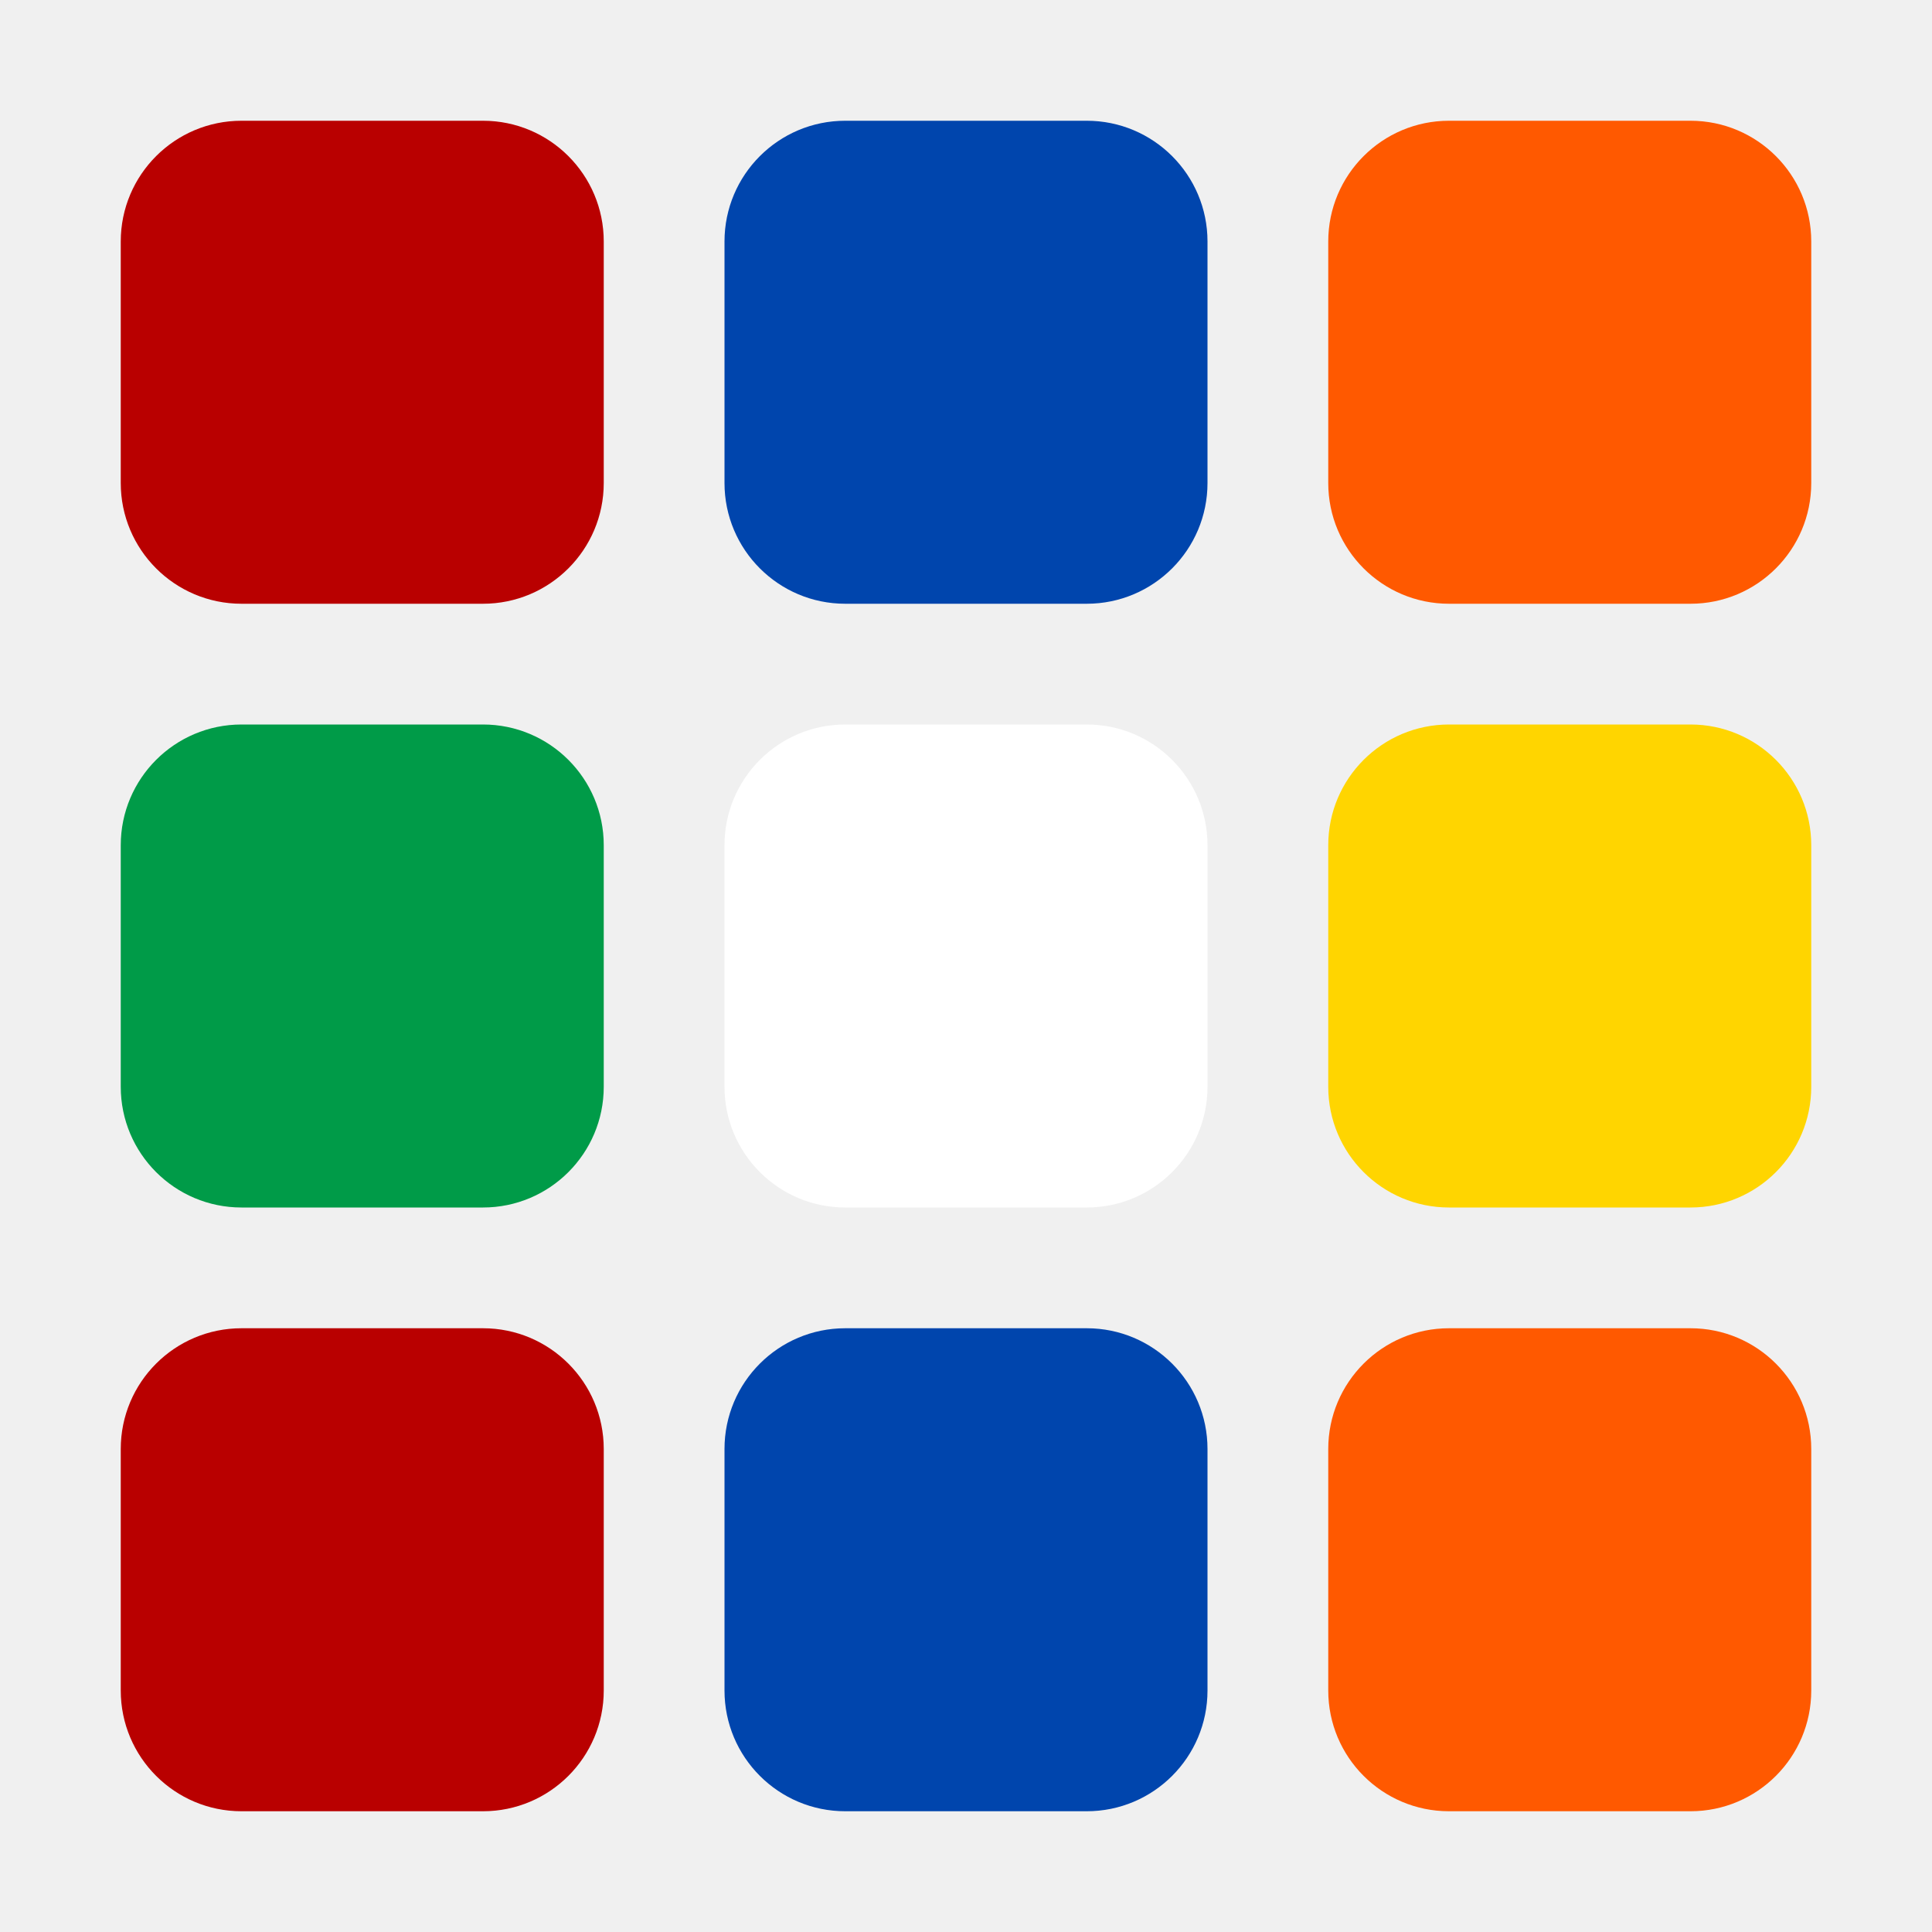
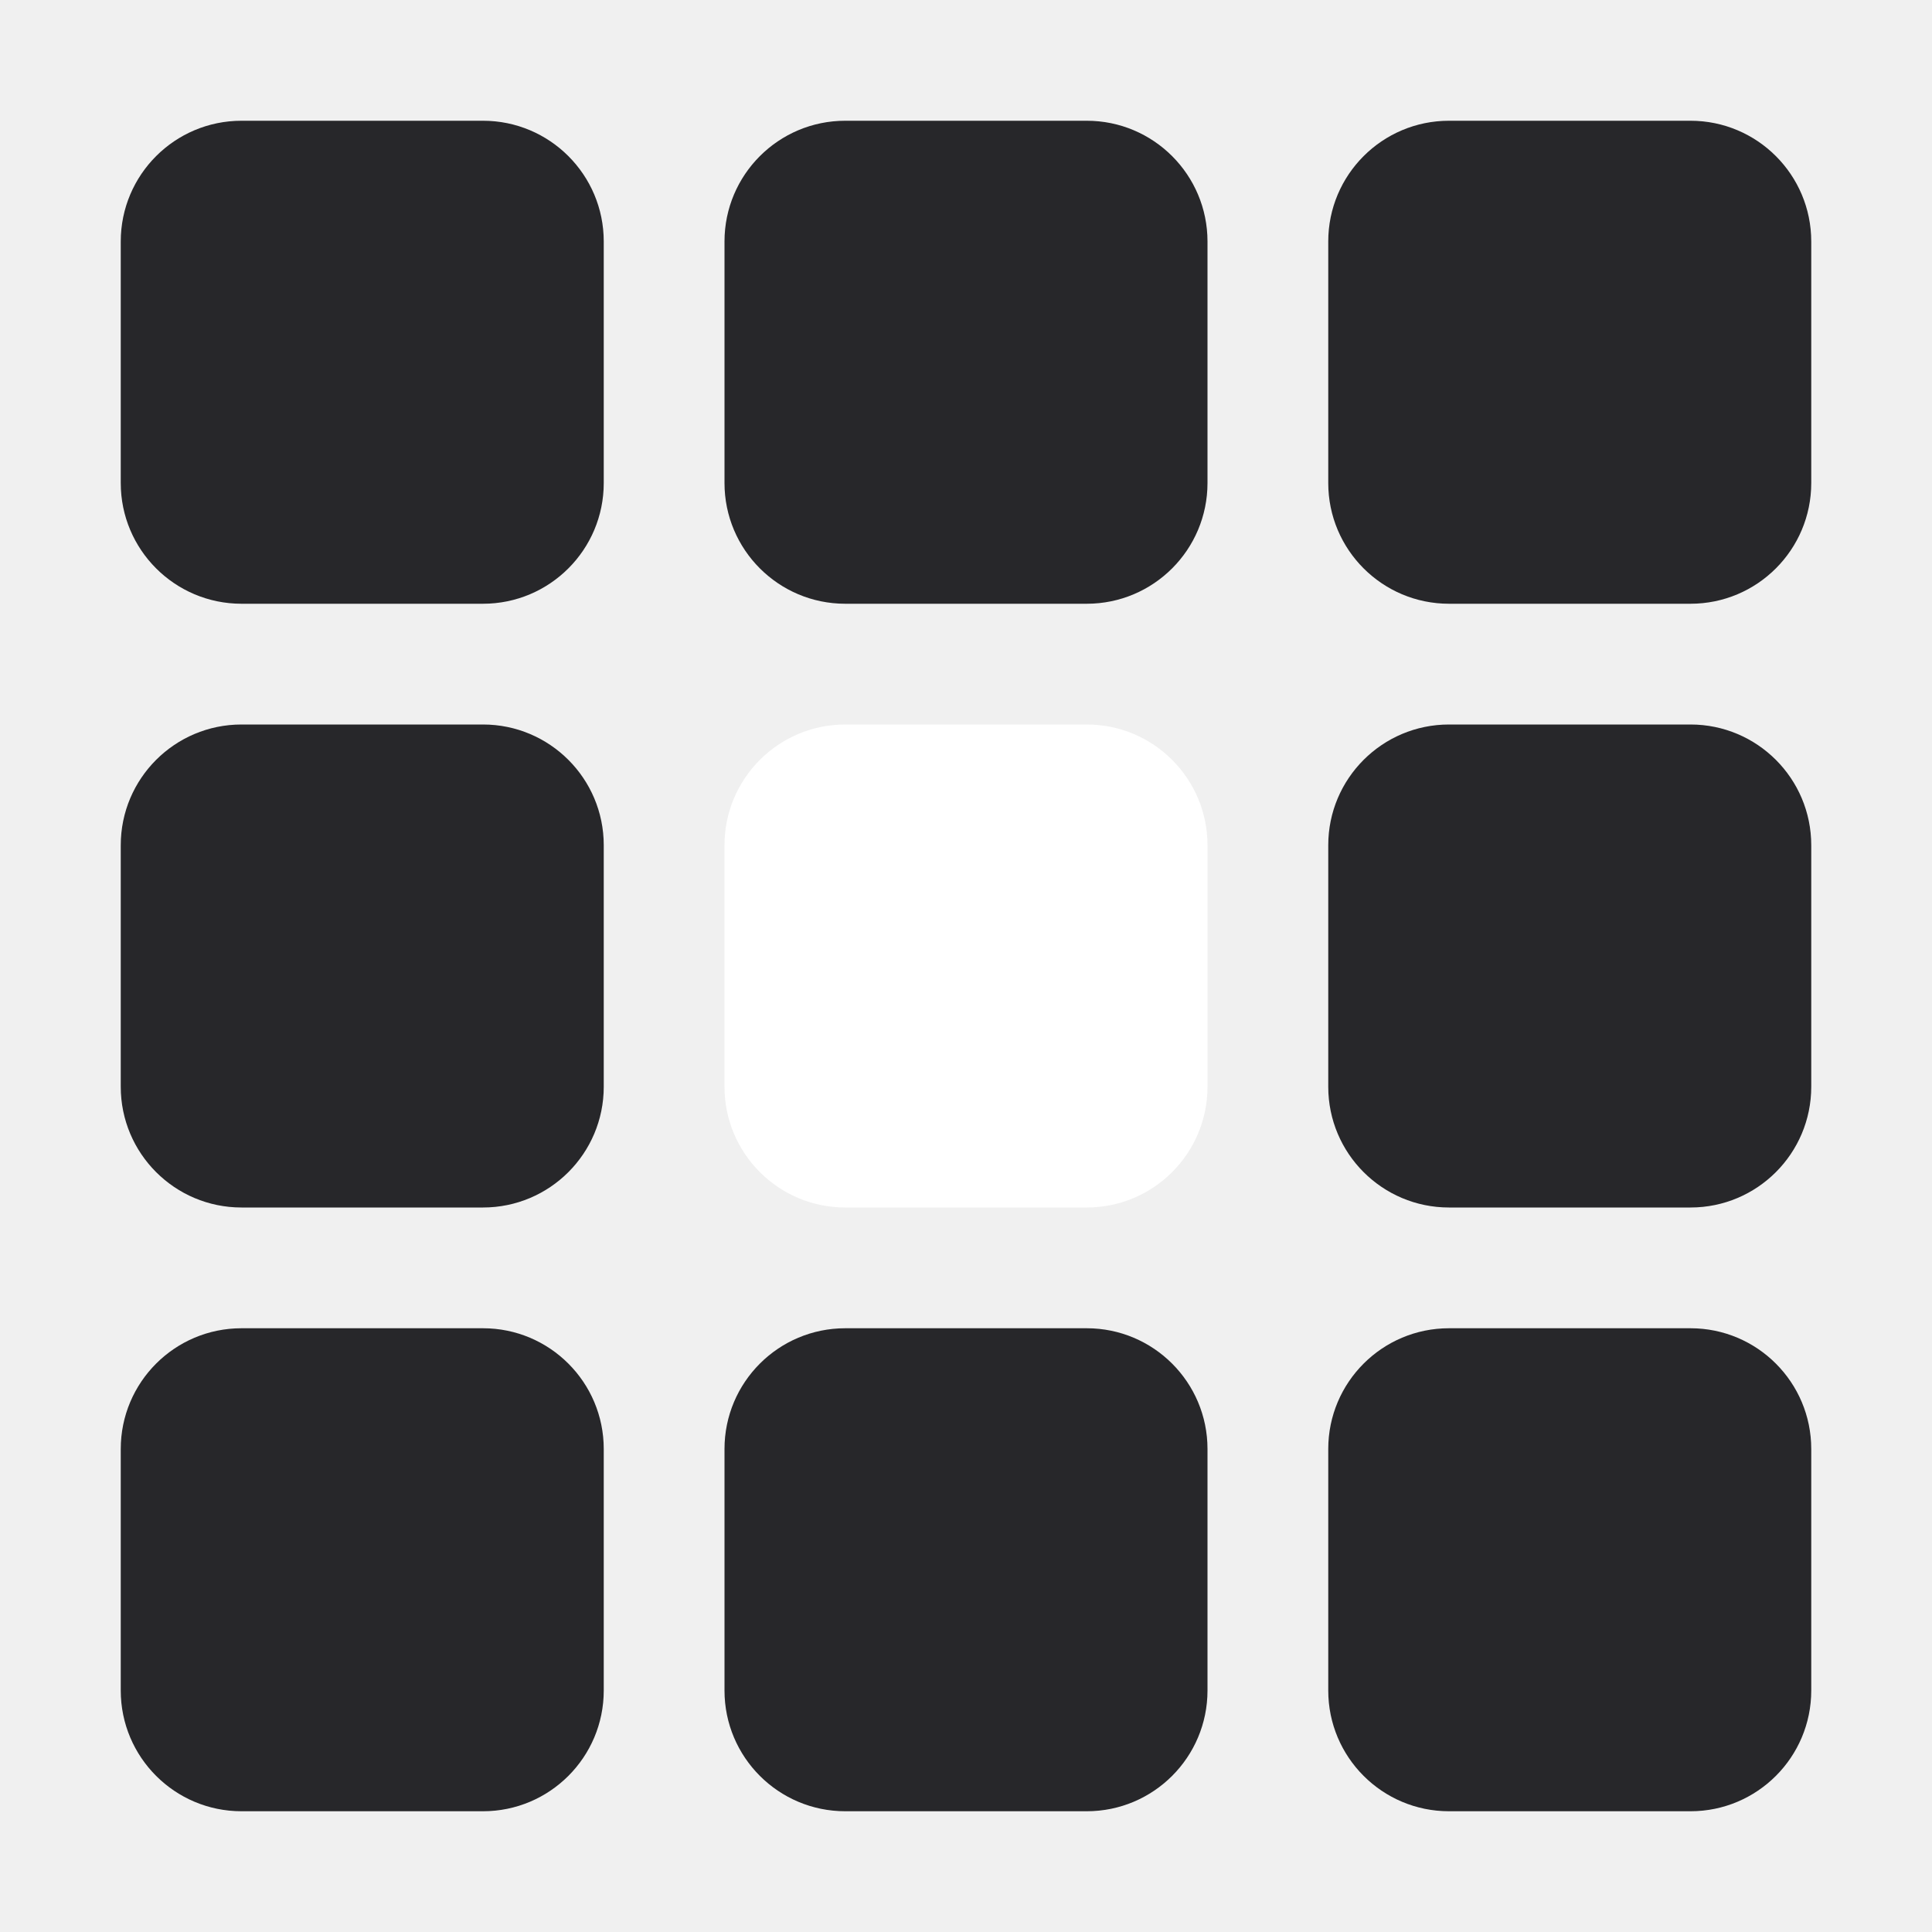
<svg xmlns="http://www.w3.org/2000/svg" viewBox="0 0 32 32">
-   <rect x="2" y="2" width="8" height="8" rx="2" fill="#B90000" />
-   <rect x="12" y="2" width="8" height="8" rx="2" fill="#0045AD" />
-   <rect x="22" y="2" width="8" height="8" rx="2" fill="#FF5900" />
-   <rect x="2" y="12" width="8" height="8" rx="2" fill="#009B48" />
+   <rect x="2" y="2" width="8" height="8" rx="2" fill="#27272a" />
+   <rect x="12" y="2" width="8" height="8" rx="2" fill="#27272a" />
+   <rect x="22" y="2" width="8" height="8" rx="2" fill="#27272a" />
+   <rect x="2" y="12" width="8" height="8" rx="2" fill="#27272a" />
  <rect x="12" y="12" width="8" height="8" rx="2" fill="#FFFFFF" />
-   <rect x="22" y="12" width="8" height="8" rx="2" fill="#FFD500" />
-   <rect x="2" y="22" width="8" height="8" rx="2" fill="#B90000" />
-   <rect x="12" y="22" width="8" height="8" rx="2" fill="#0045AD" />
-   <rect x="22" y="22" width="8" height="8" rx="2" fill="#FF5900" />
+   <rect x="22" y="12" width="8" height="8" rx="2" fill="#27272a" />
+   <rect x="2" y="22" width="8" height="8" rx="2" fill="#27272a" />
+   <rect x="12" y="22" width="8" height="8" rx="2" fill="#27272a" />
+   <rect x="22" y="22" width="8" height="8" rx="2" fill="#27272a" />
</svg>
